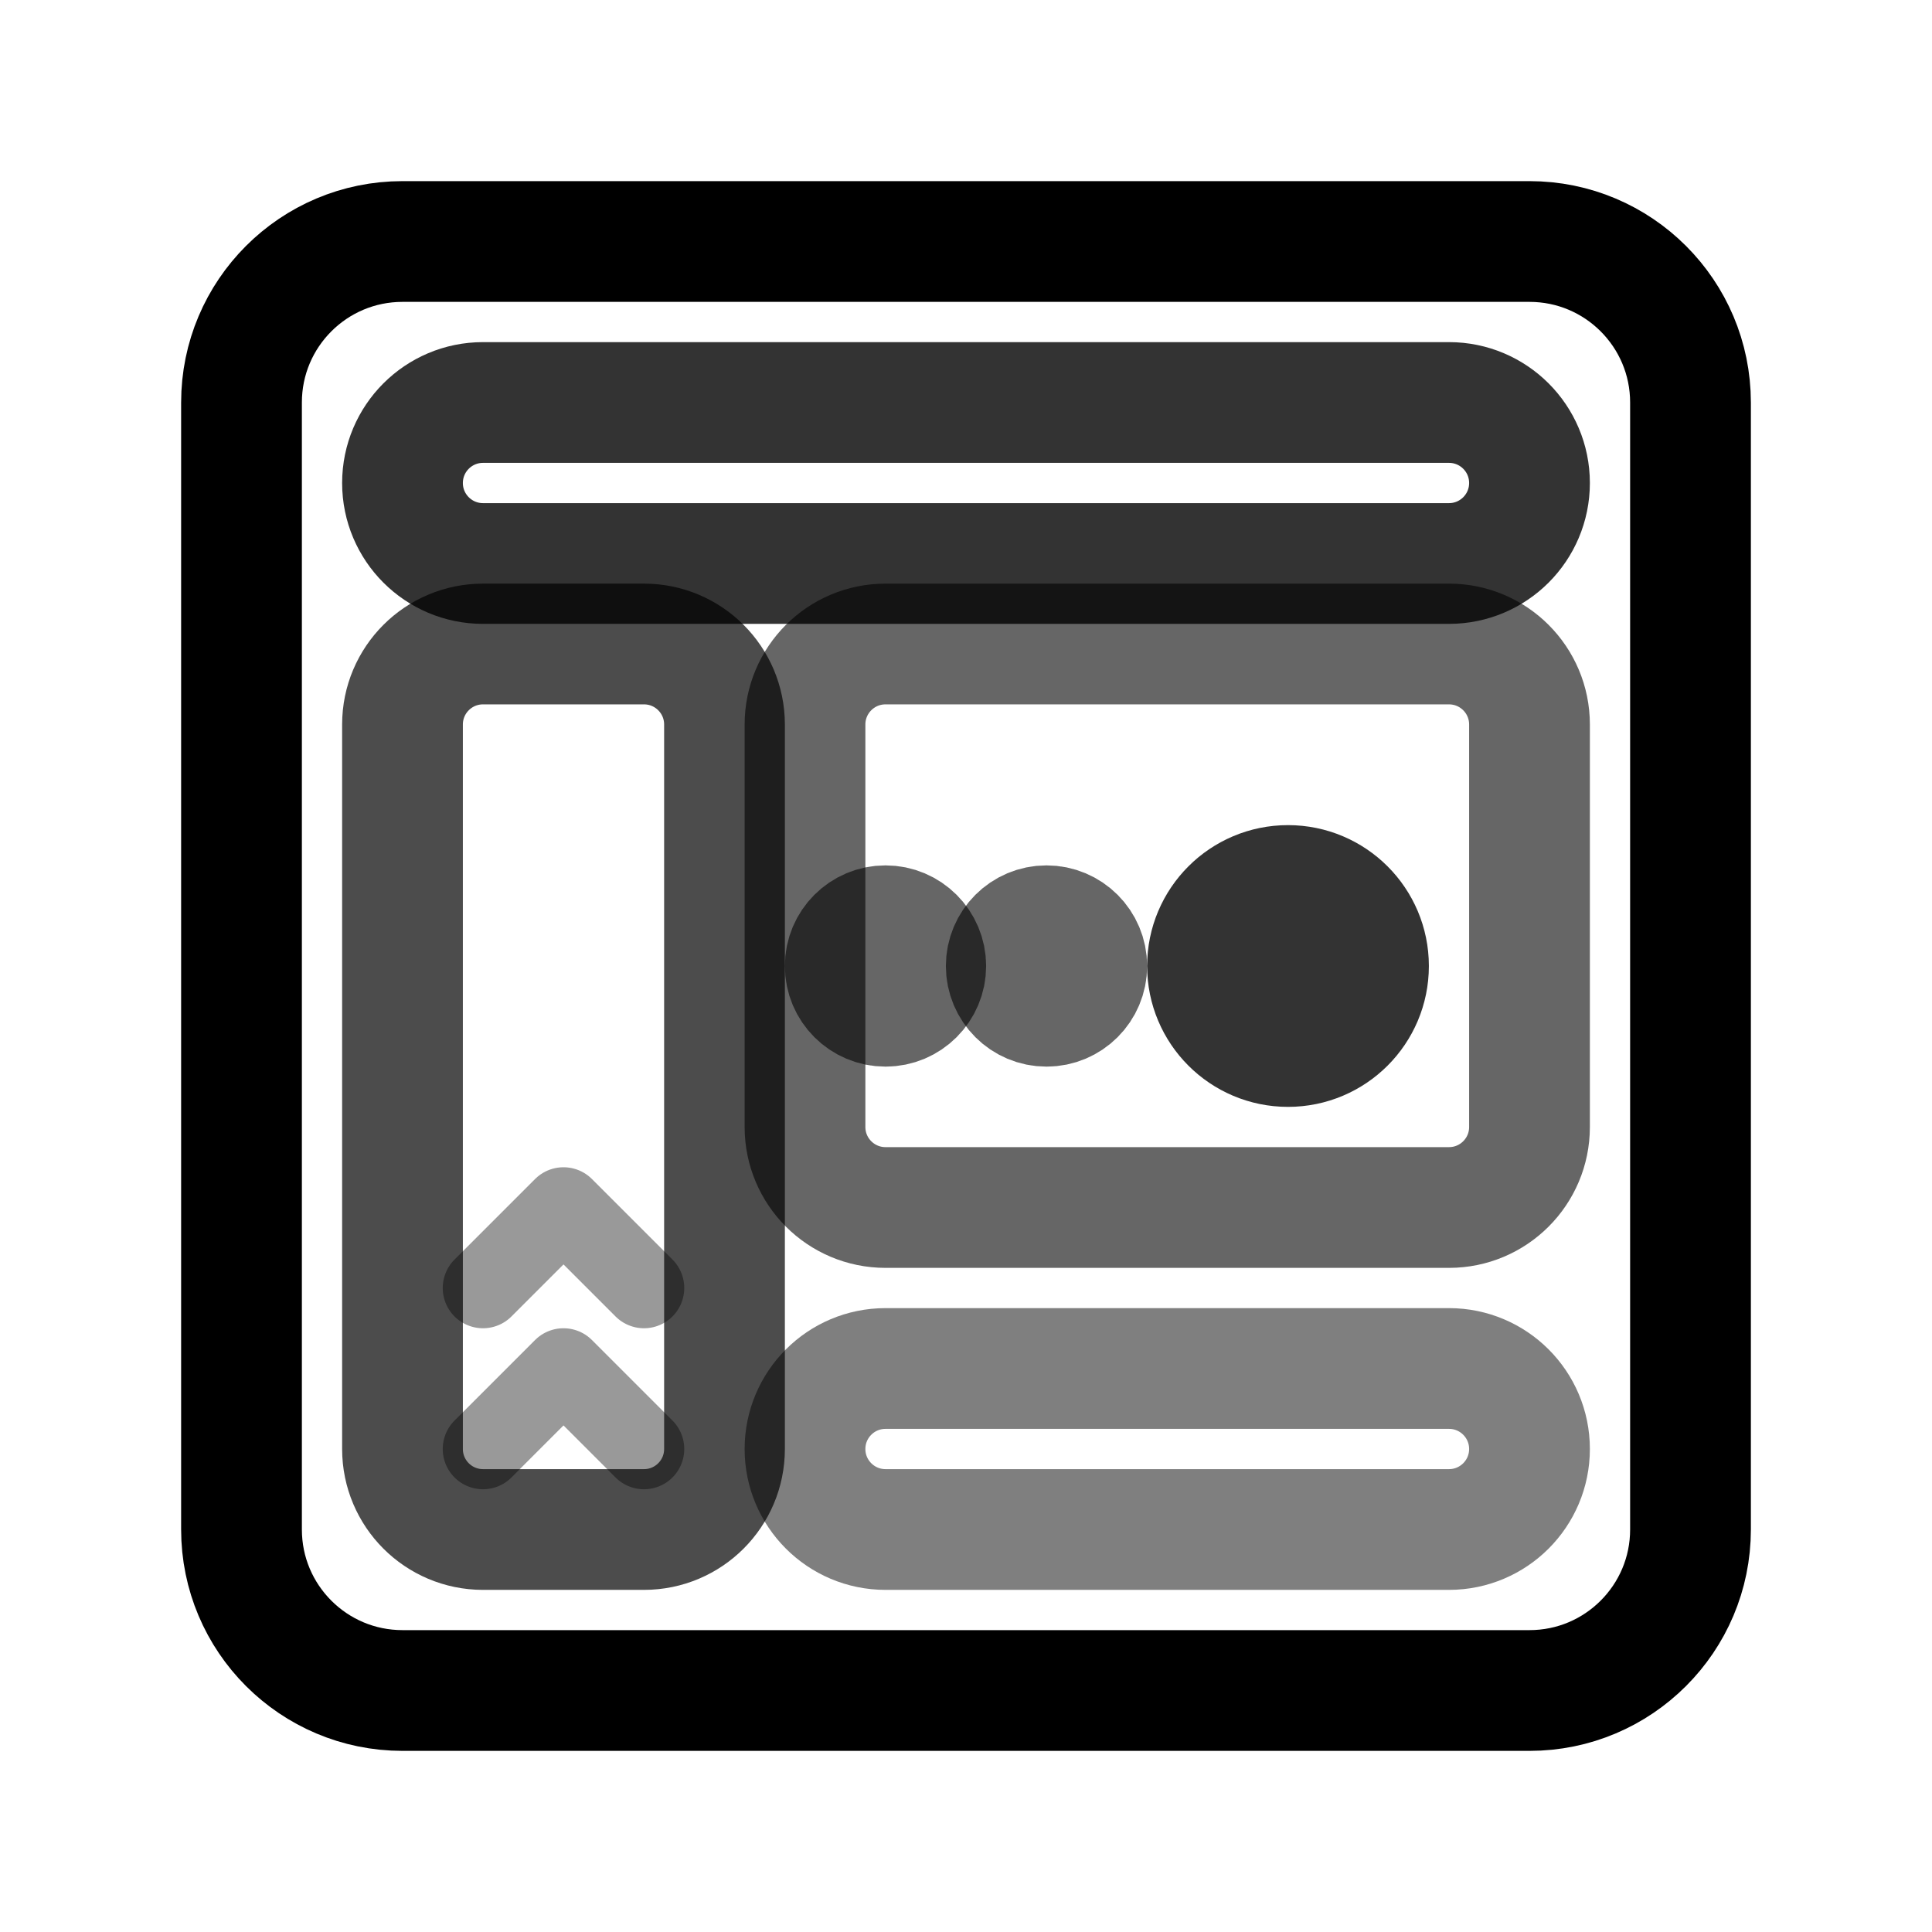
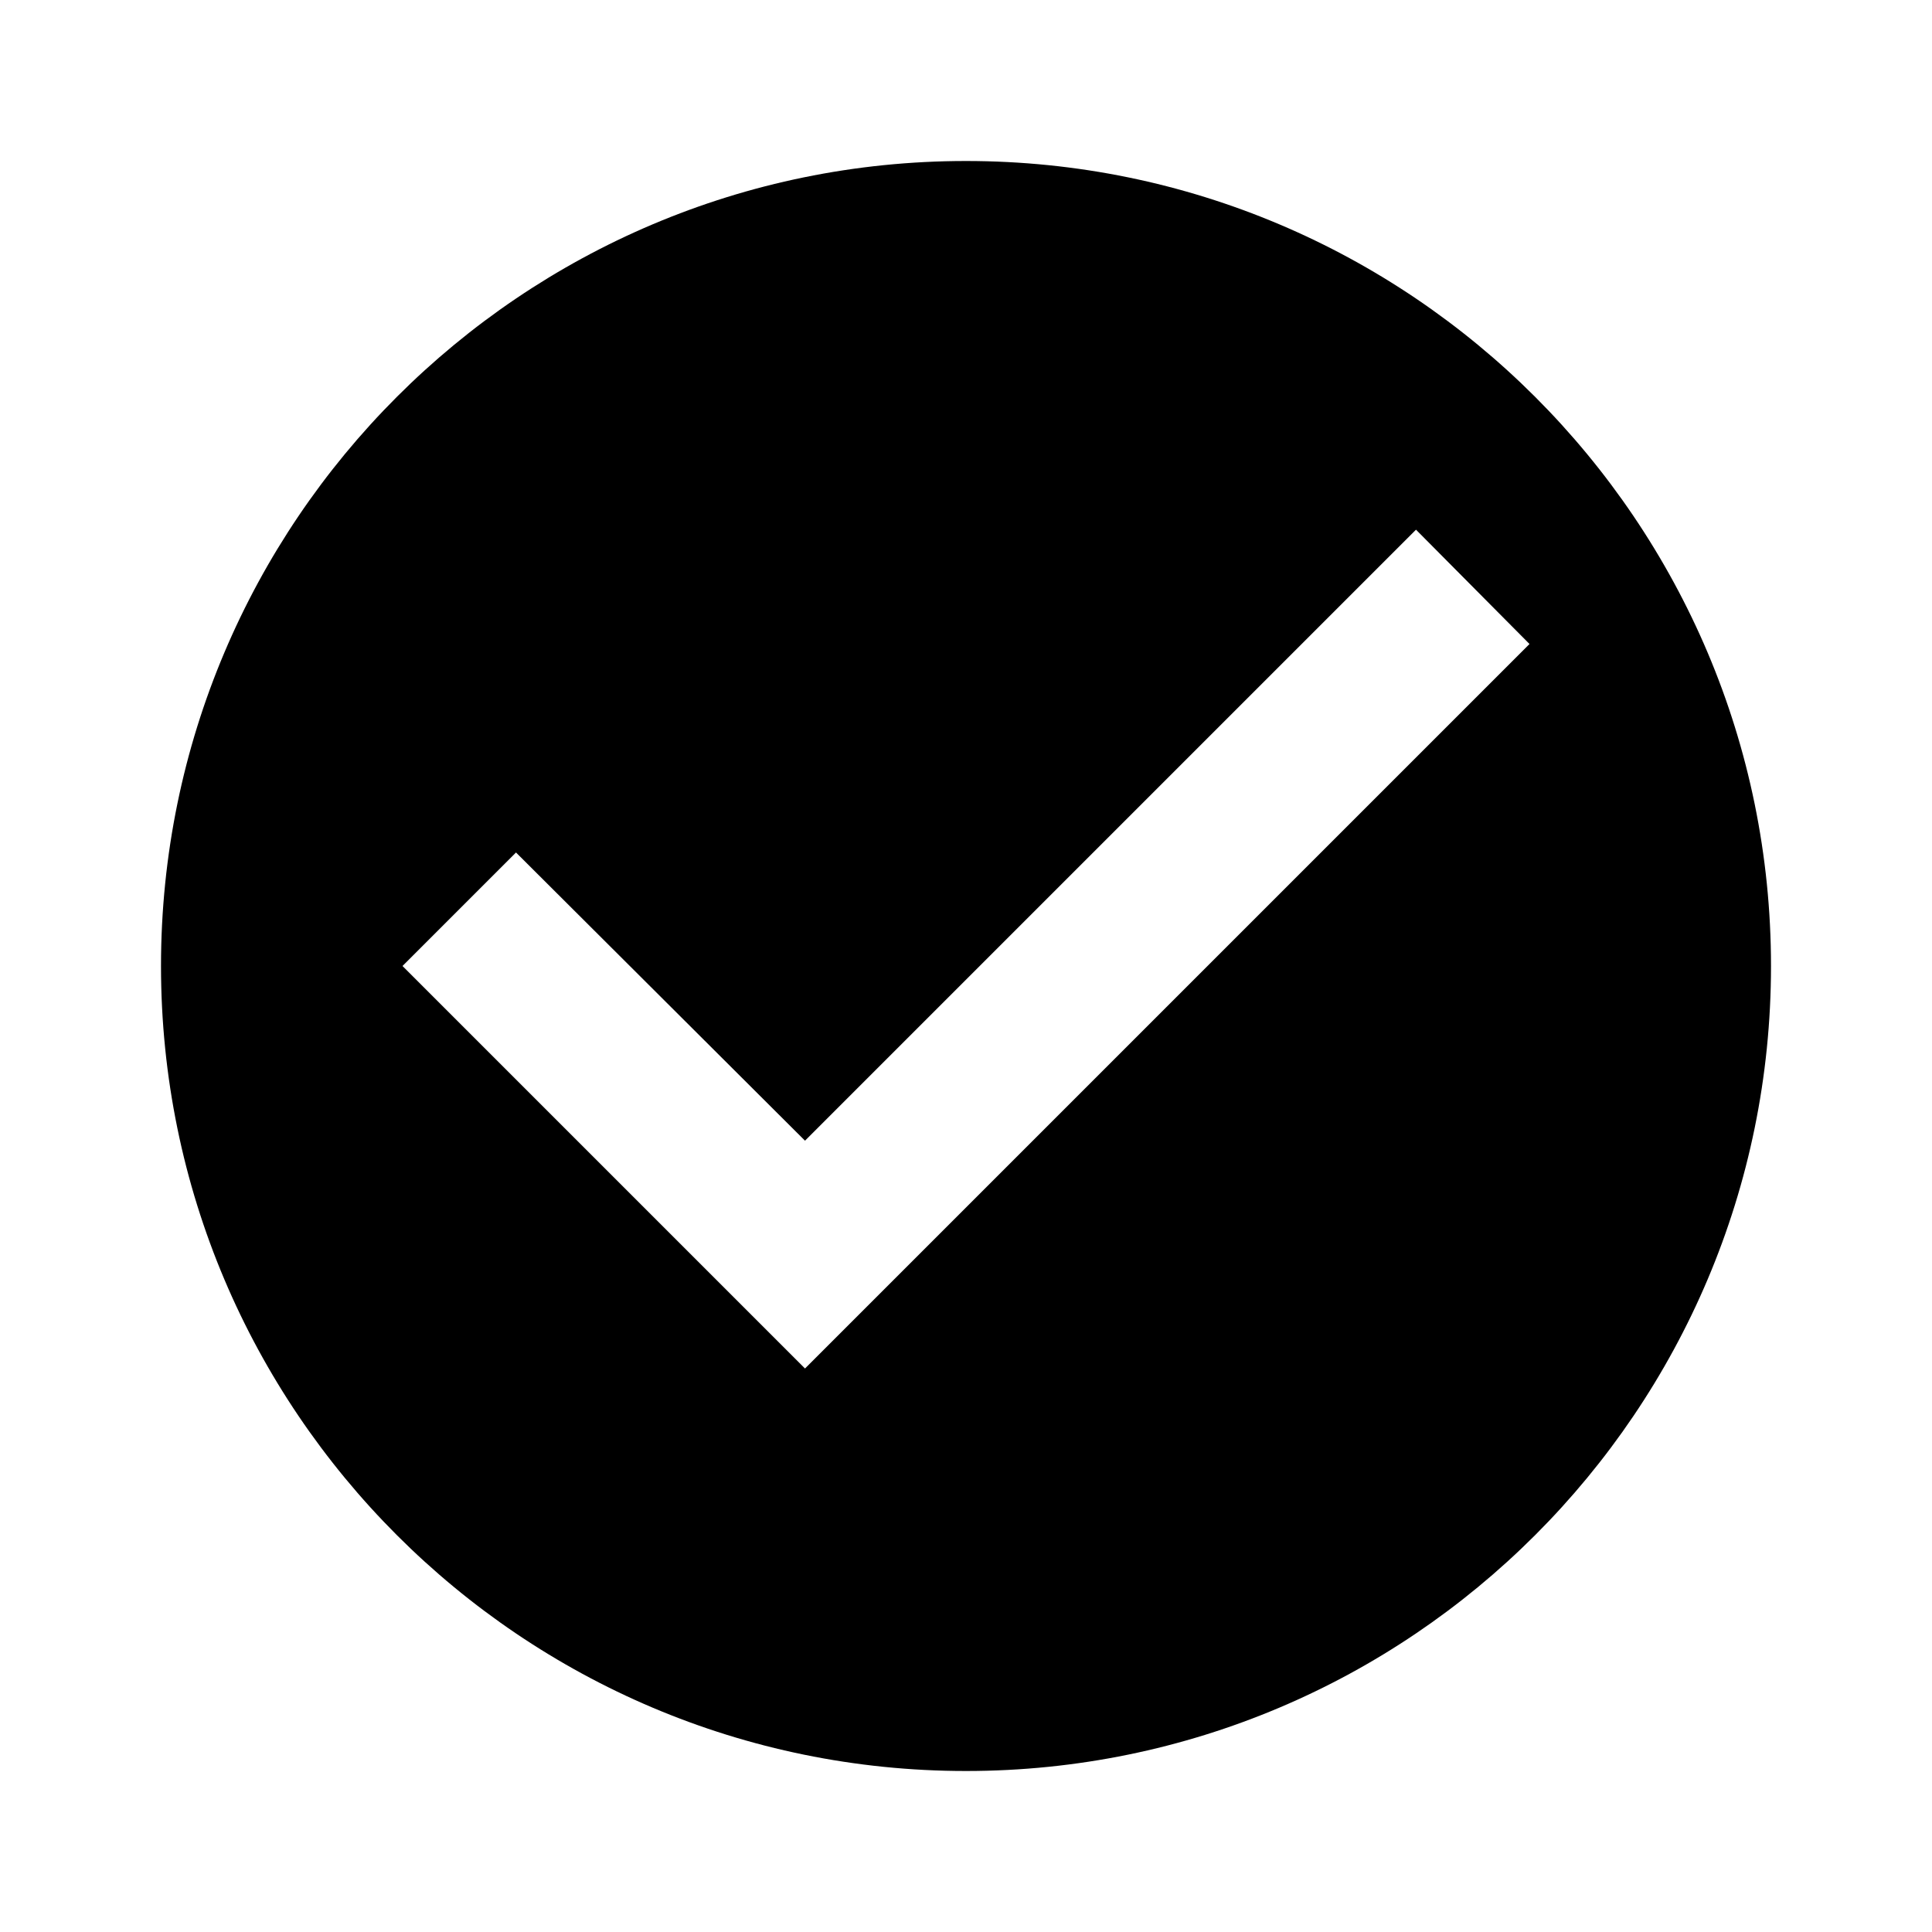
- <svg xmlns="http://www.w3.org/2000/svg" fill="none" viewBox="0 0 24 24" stroke="currentColor" stroke-width="1.5" aria-hidden="true" role="img" aria-label="User Interface Components Logo">
-   <style>
-         .ui-layout { 
-             animation: layout-shift 4s ease-in-out infinite;
-             transform-origin: 12px 12px;
-         }
-         .ui-components { 
-             animation: component-fade 3s ease-in-out infinite alternate;
-         }
-         .ui-interactive { 
-             animation: interact-glow 2s ease-in-out infinite;
-         }
-         .ui-responsive { 
-             animation: responsive-flow 5s ease-in-out infinite;
-         }
-         
-         @keyframes layout-shift {
-             0%, 100% { transform: scale(1); }
-             50% { transform: scale(1.01); }
-         }
-         
-         @keyframes component-fade {
-             0% { opacity: 0.6; }
-             100% { opacity: 1; }
-         }
-         
-         @keyframes interact-glow {
-             0%, 100% { opacity: 0.5; }
-             50% { opacity: 0.9; }
-         }
-         
-         @keyframes responsive-flow {
-             0% { transform: translateX(0px); }
-             25% { transform: translateX(0.5px); }
-             50% { transform: translateX(0px); }
-             75% { transform: translateX(-0.5px); }
-             100% { transform: translateX(0px); }
-         }
-         
-         svg:hover .ui-layout { 
-             animation-duration: 2s; 
-         }
-         svg:hover .ui-components { 
-             animation-duration: 1s; 
-         }
-         svg:hover .ui-interactive { 
-             animation-duration: 1s; 
-         }
-         
-         @media (prefers-color-scheme: dark) {
-             .ui-layout { opacity: 0.95; }
-             .ui-components { opacity: 0.9; }
-             .ui-interactive { opacity: 0.85; }
-             .ui-responsive { opacity: 0.8; }
-         }
-         
-         @media (prefers-reduced-motion: reduce) {
-             .ui-layout, .ui-components, .ui-interactive, .ui-responsive { animation: none; }
-         }
-     </style>
-   <rect class="ui-layout" x="3" y="3" width="18" height="18" rx="2" ry="2" stroke-linecap="round" stroke-linejoin="round" />
-   <rect class="ui-components" x="5" y="5" width="14" height="2" rx="1" opacity="0.8" />
-   <rect class="ui-components" x="5" y="8" width="4" height="11" rx="1" opacity="0.7" />
-   <rect class="ui-components" x="10" y="8" width="9" height="7" rx="1" opacity="0.6" />
-   <g class="ui-interactive">
-     <circle cx="16" cy="12" r="1" fill="currentColor" opacity="0.8" />
-     <circle cx="13" cy="12" r="0.5" fill="currentColor" opacity="0.6" />
-     <circle cx="11" cy="12" r="0.5" fill="currentColor" opacity="0.6" />
-   </g>
-   <rect class="ui-components" x="10" y="17" width="9" height="2" rx="1" opacity="0.5" />
-   <g class="ui-responsive">
-     <path stroke-linecap="round" stroke-linejoin="round" d="M6 16l1-1 1 1" stroke-width="1" opacity="0.4" />
-     <path stroke-linecap="round" stroke-linejoin="round" d="M6 18l1-1 1 1" stroke-width="1" opacity="0.4" />
-   </g>
+ <svg xmlns="http://www.w3.org/2000/svg" viewBox="0 0 24 24" fill="currentColor">
+   <path d="M12 2C6.48 2 2 6.48 2 12s4.48 10 10 10 10-4.48 10-10S17.52 2 12 2zm-2 15l-5-5 1.41-1.41L10 14.17l7.59-7.59L19 8l-9 9z" />
</svg>
